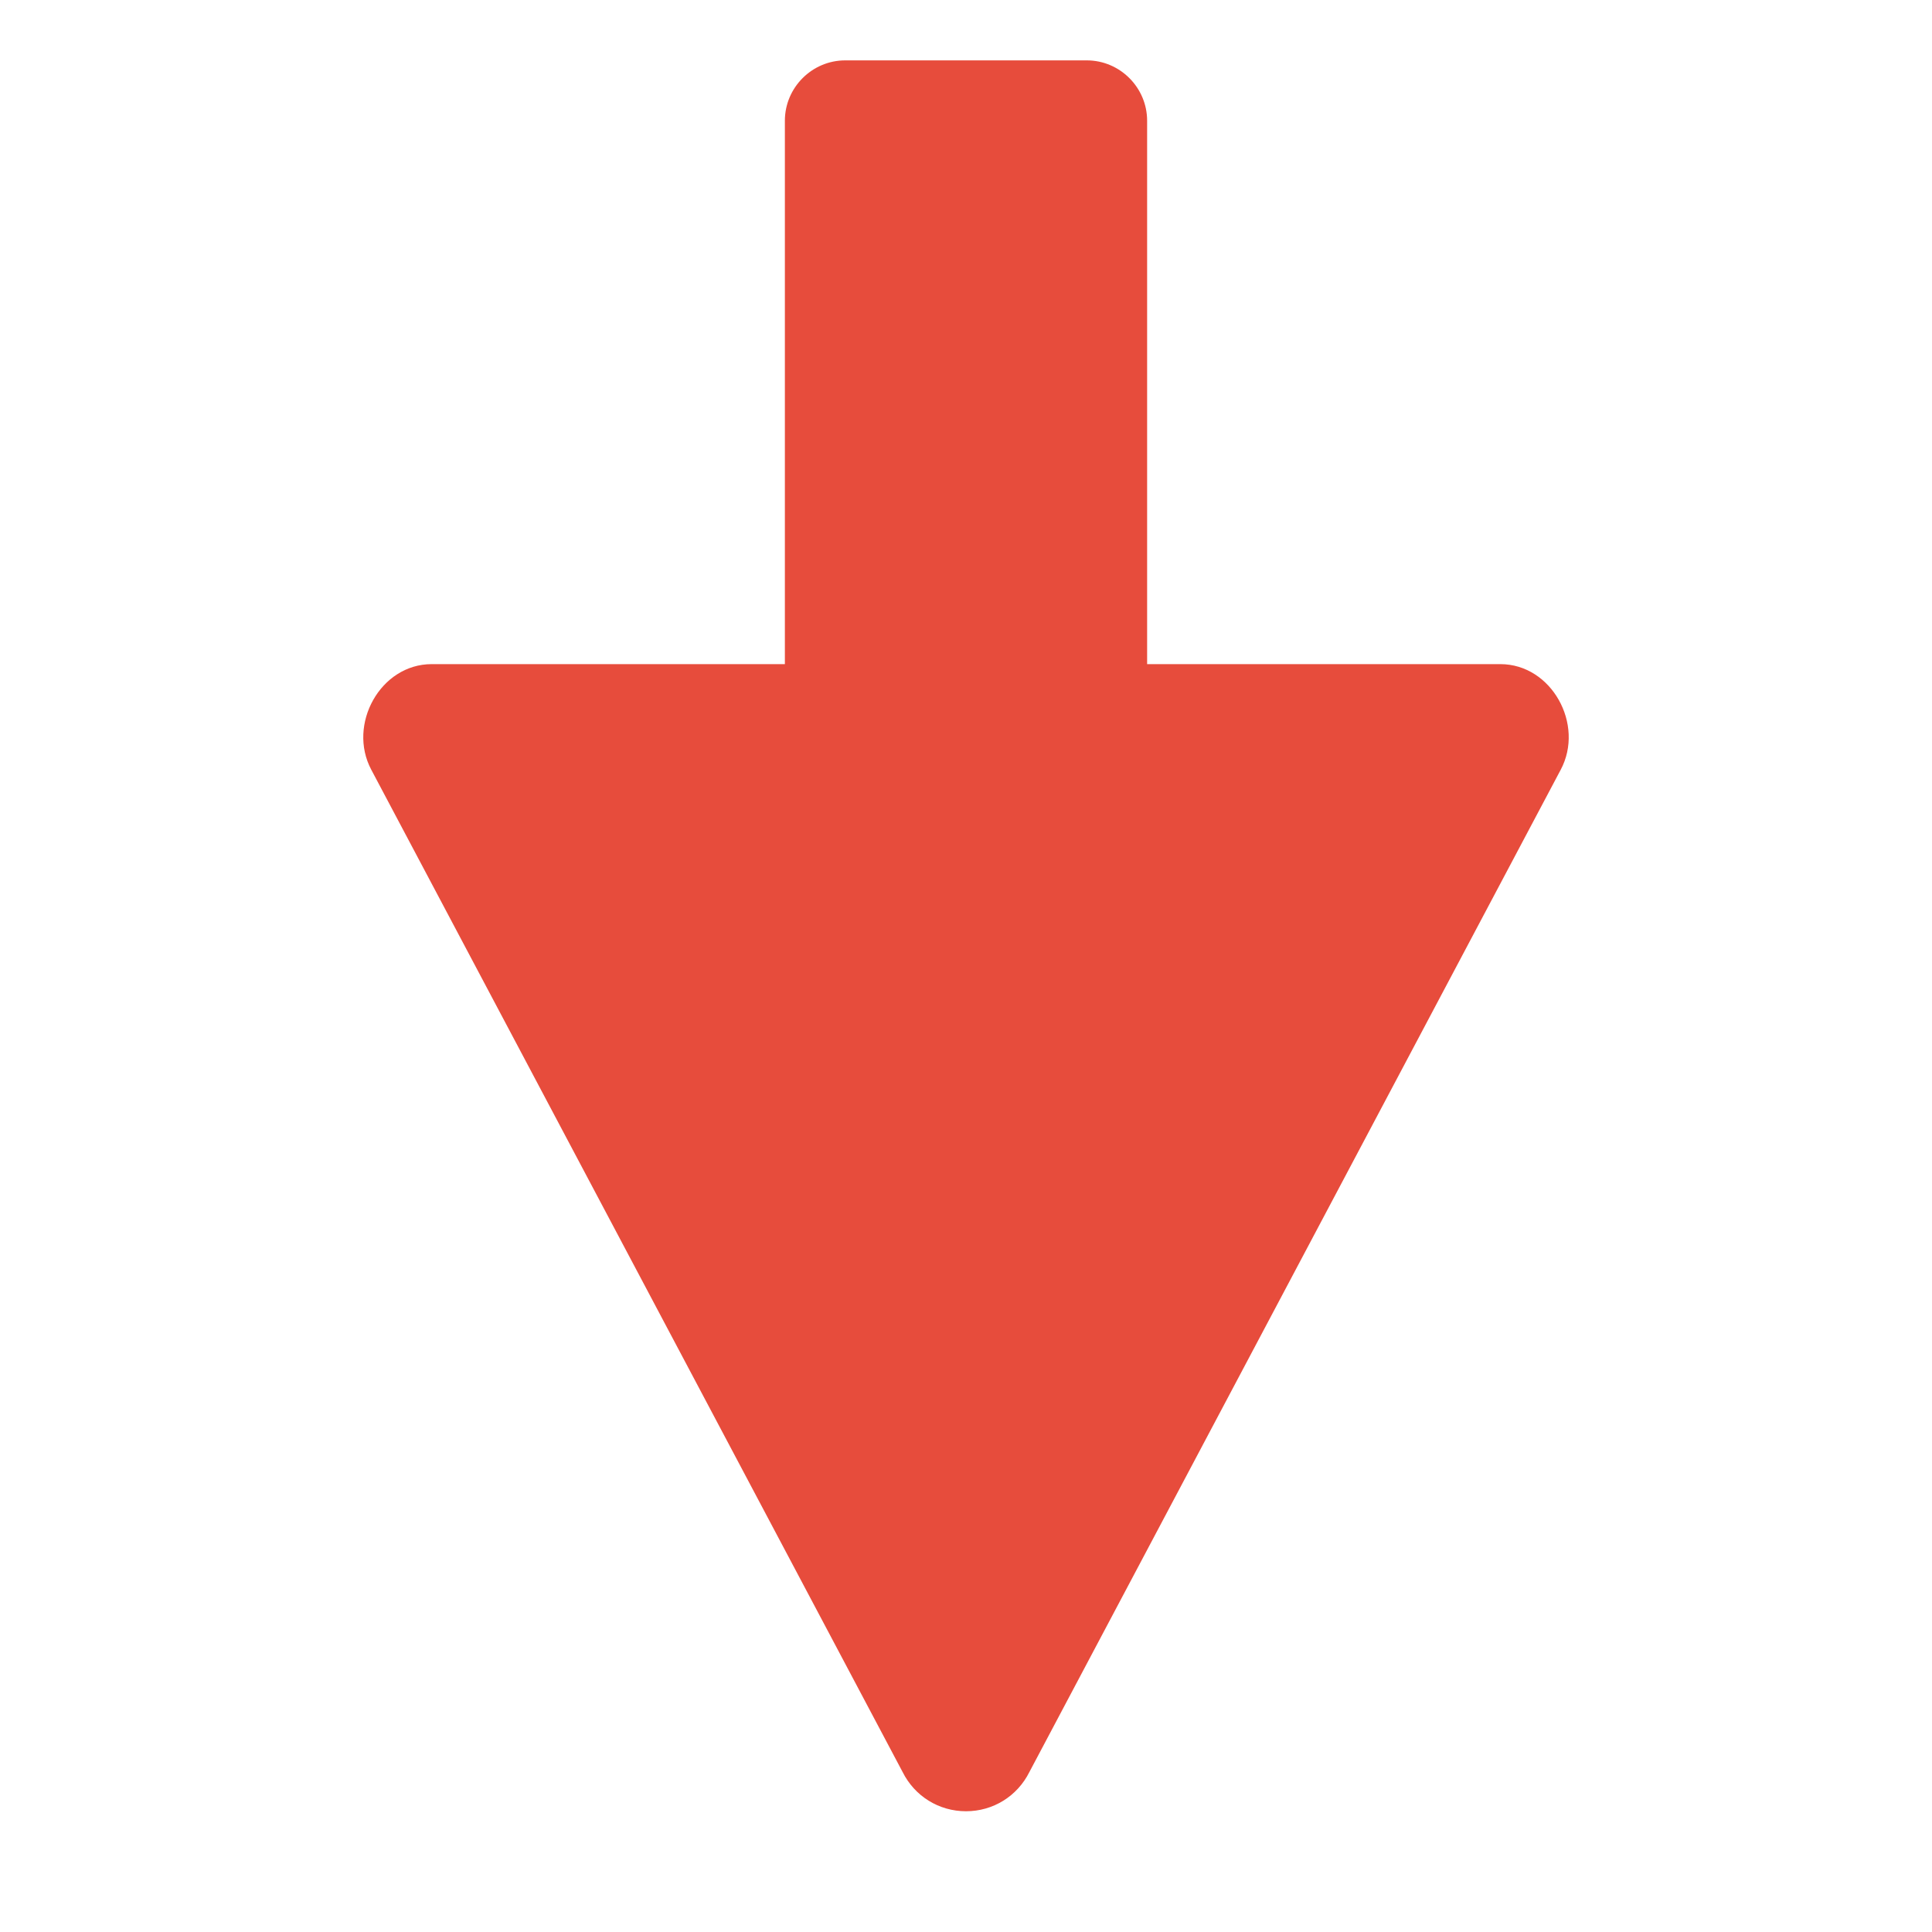
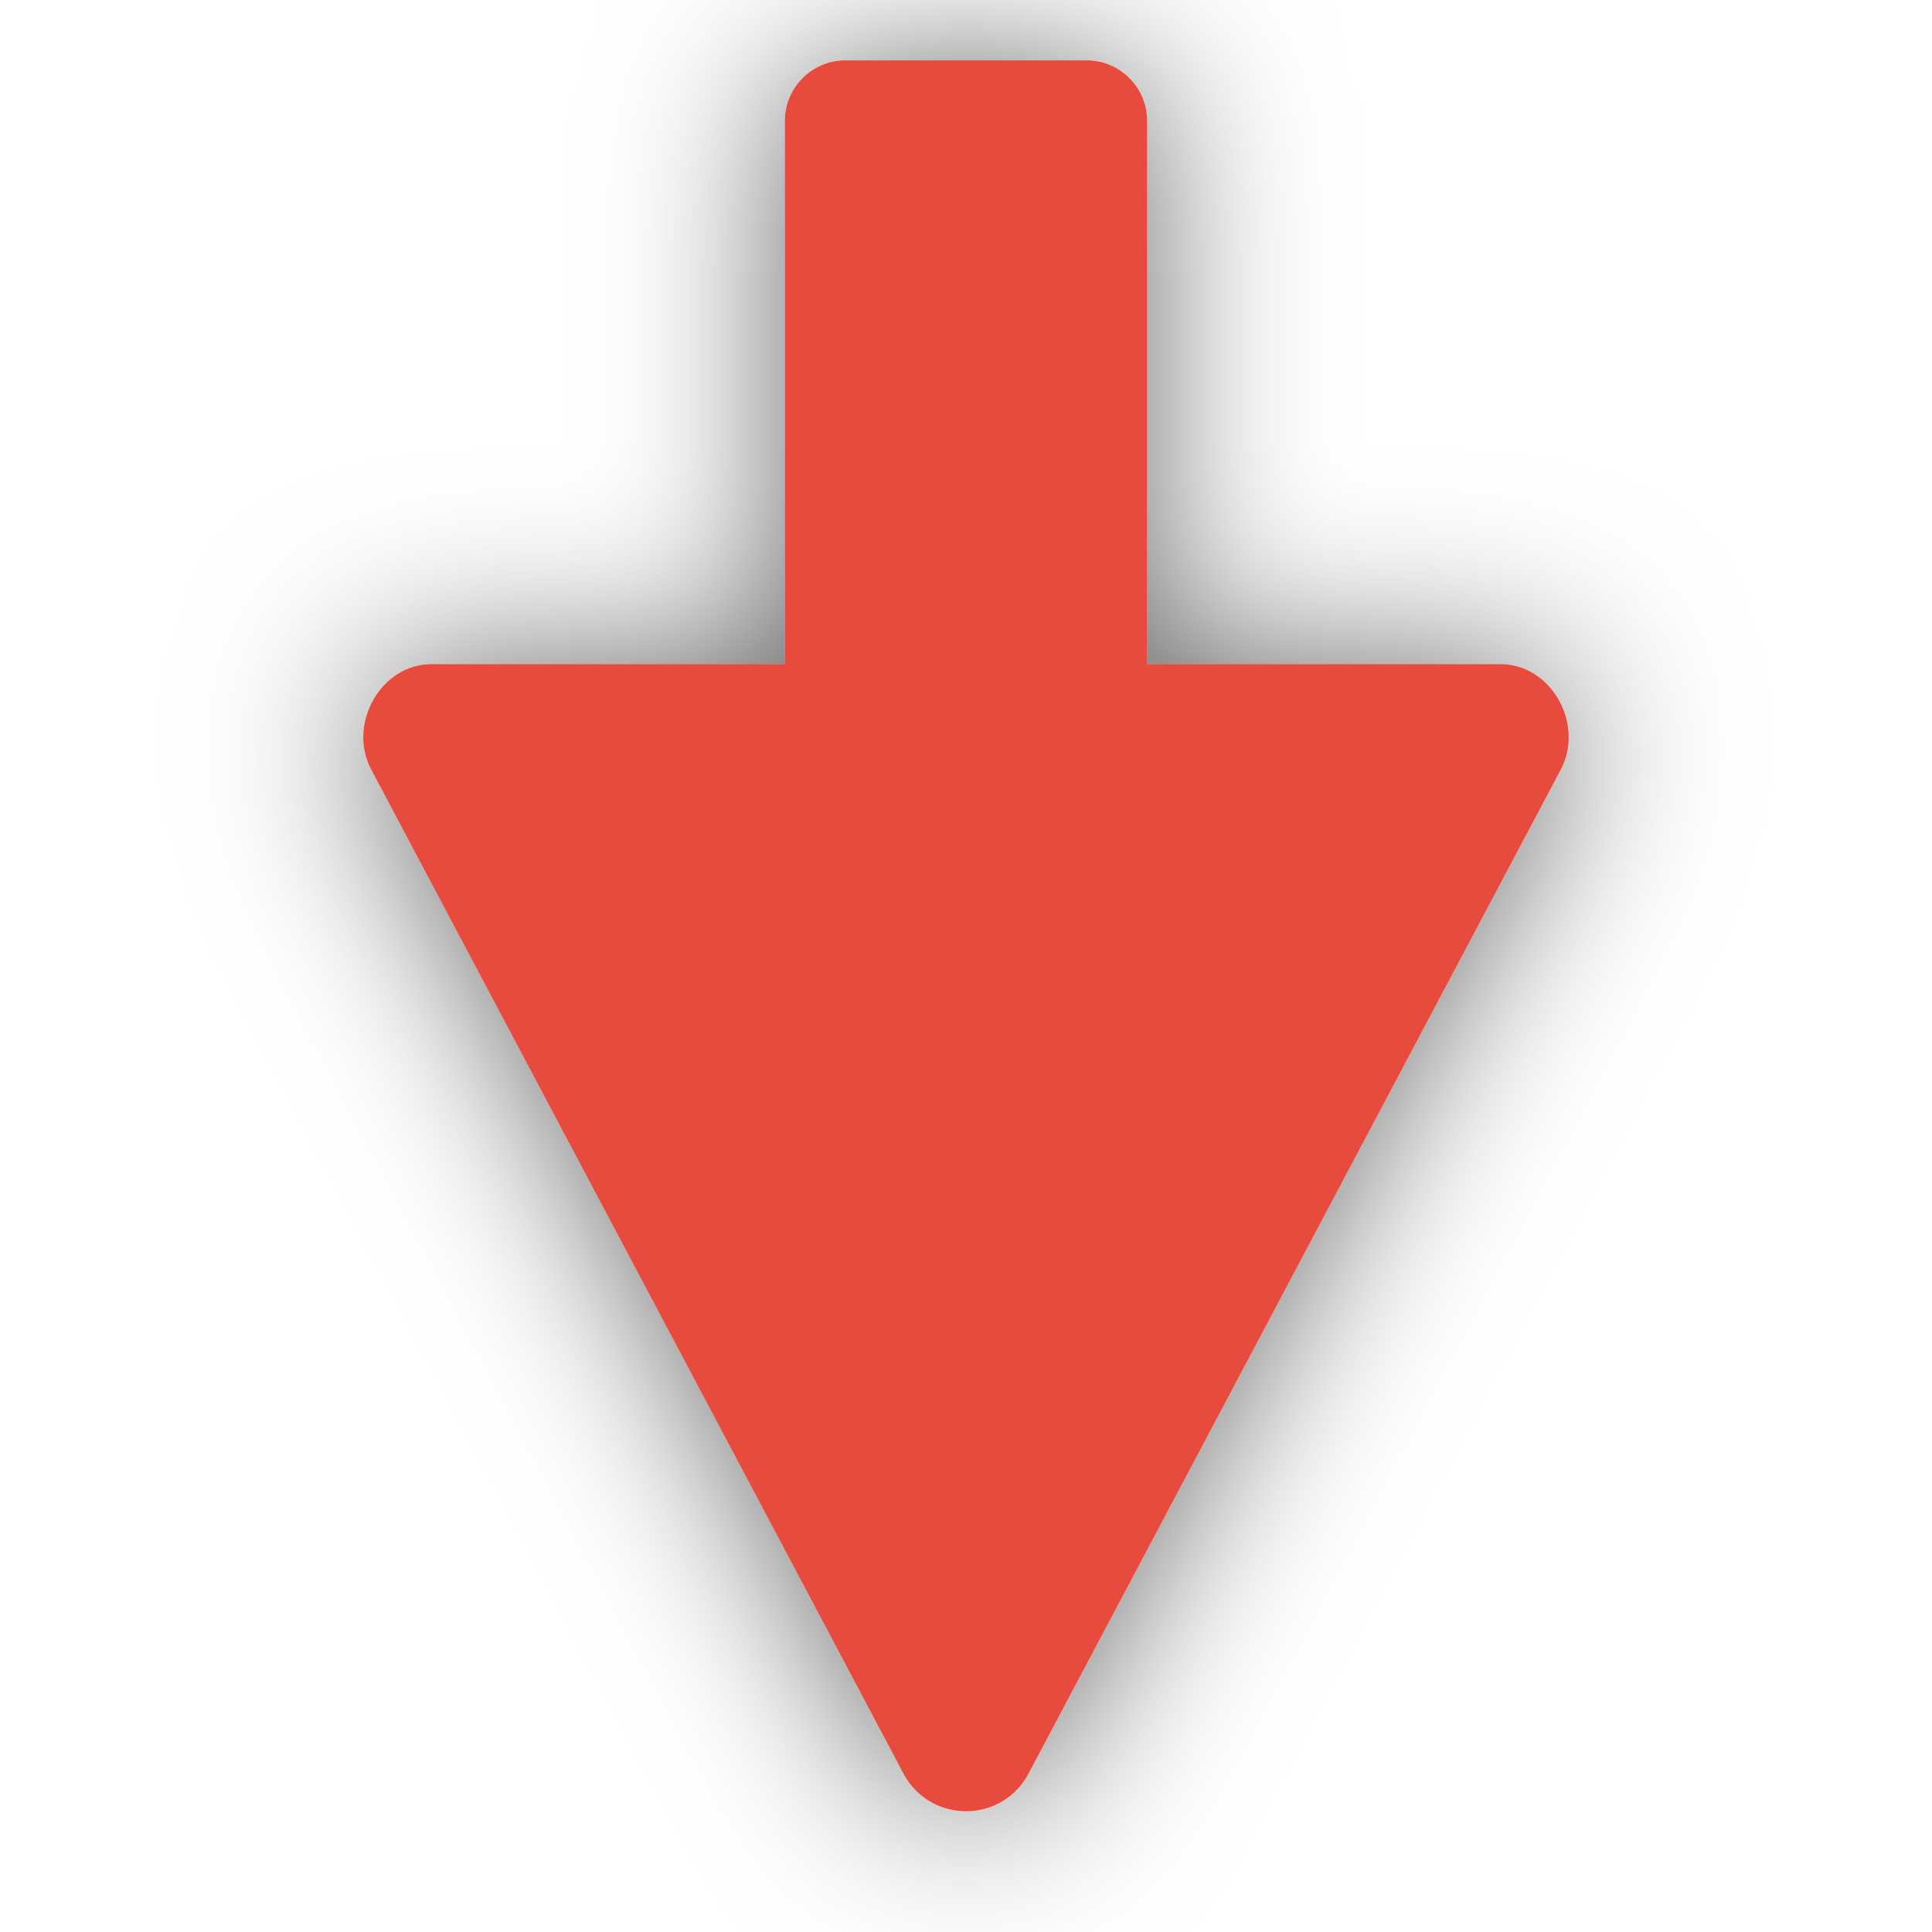
<svg xmlns="http://www.w3.org/2000/svg" width="32" height="32" viewBox="0 0 64 64" fill="none">
-   <path d="M32 60C32.9 60 33.7 59.5 34.1 58.7L51.7 25.5C52.5 24 51.4 22 49.7 22H38V4C38 2.9 37.1 2 36 2H28C26.9 2 26 2.9 26 4V22H14.3C12.6 22 11.5 24 12.3 25.5L29.9 58.7C30.3 59.5 31.1 60 32 60Z" fill="#e74c3c" />
+   <defs>
+     <filter id="sombraSeta" x="-20%" y="-20%" width="150%" height="150%">
+       <feDropShadow dx="0" dy="0" stdDeviation="3" flood-color="black" flood-opacity="0.6" />
+     </filter>
+   </defs>
+   <path d="M32 60C32.9 60 33.7 59.5 34.1 58.7L51.7 25.5C52.5 24 51.4 22 49.7 22H38V4C38 2.9 37.1 2 36 2H28C26.9 2 26 2.9 26 4V22H14.3C12.6 22 11.5 24 12.3 25.5L29.9 58.7C30.3 59.5 31.1 60 32 60Z" fill="#e74c3c" filter="url(#sombraSeta)" />
</svg>
